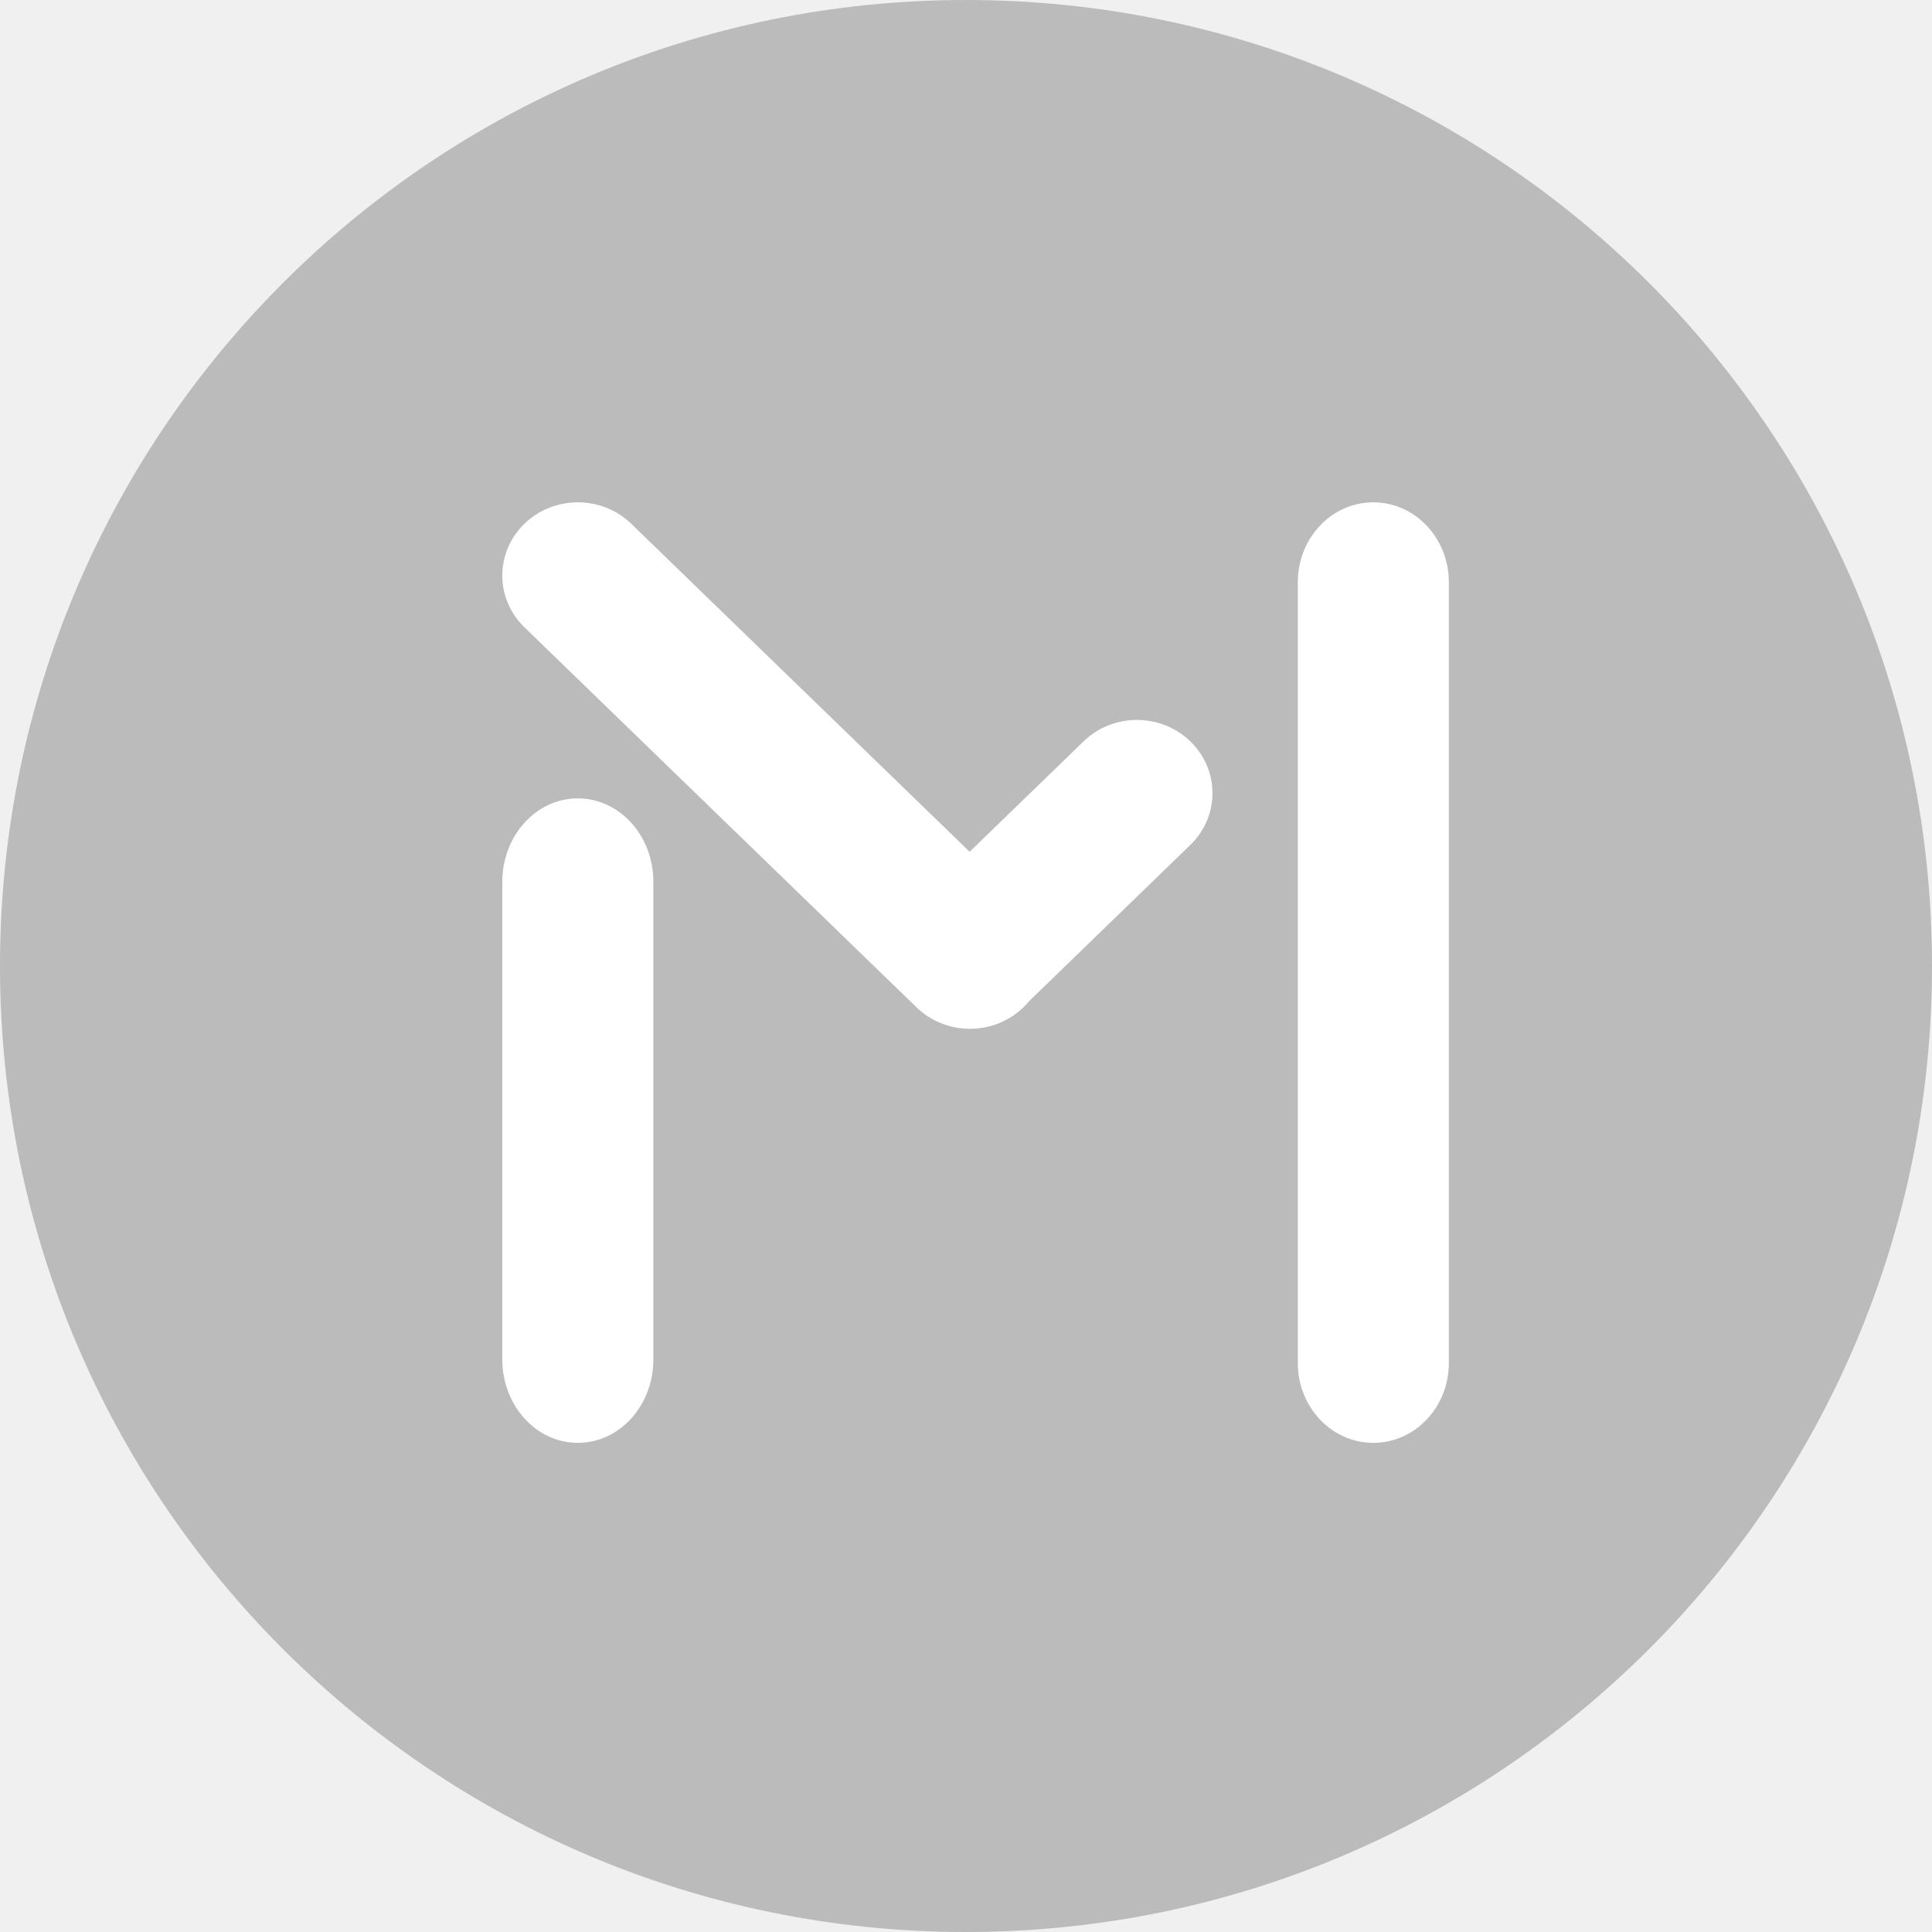
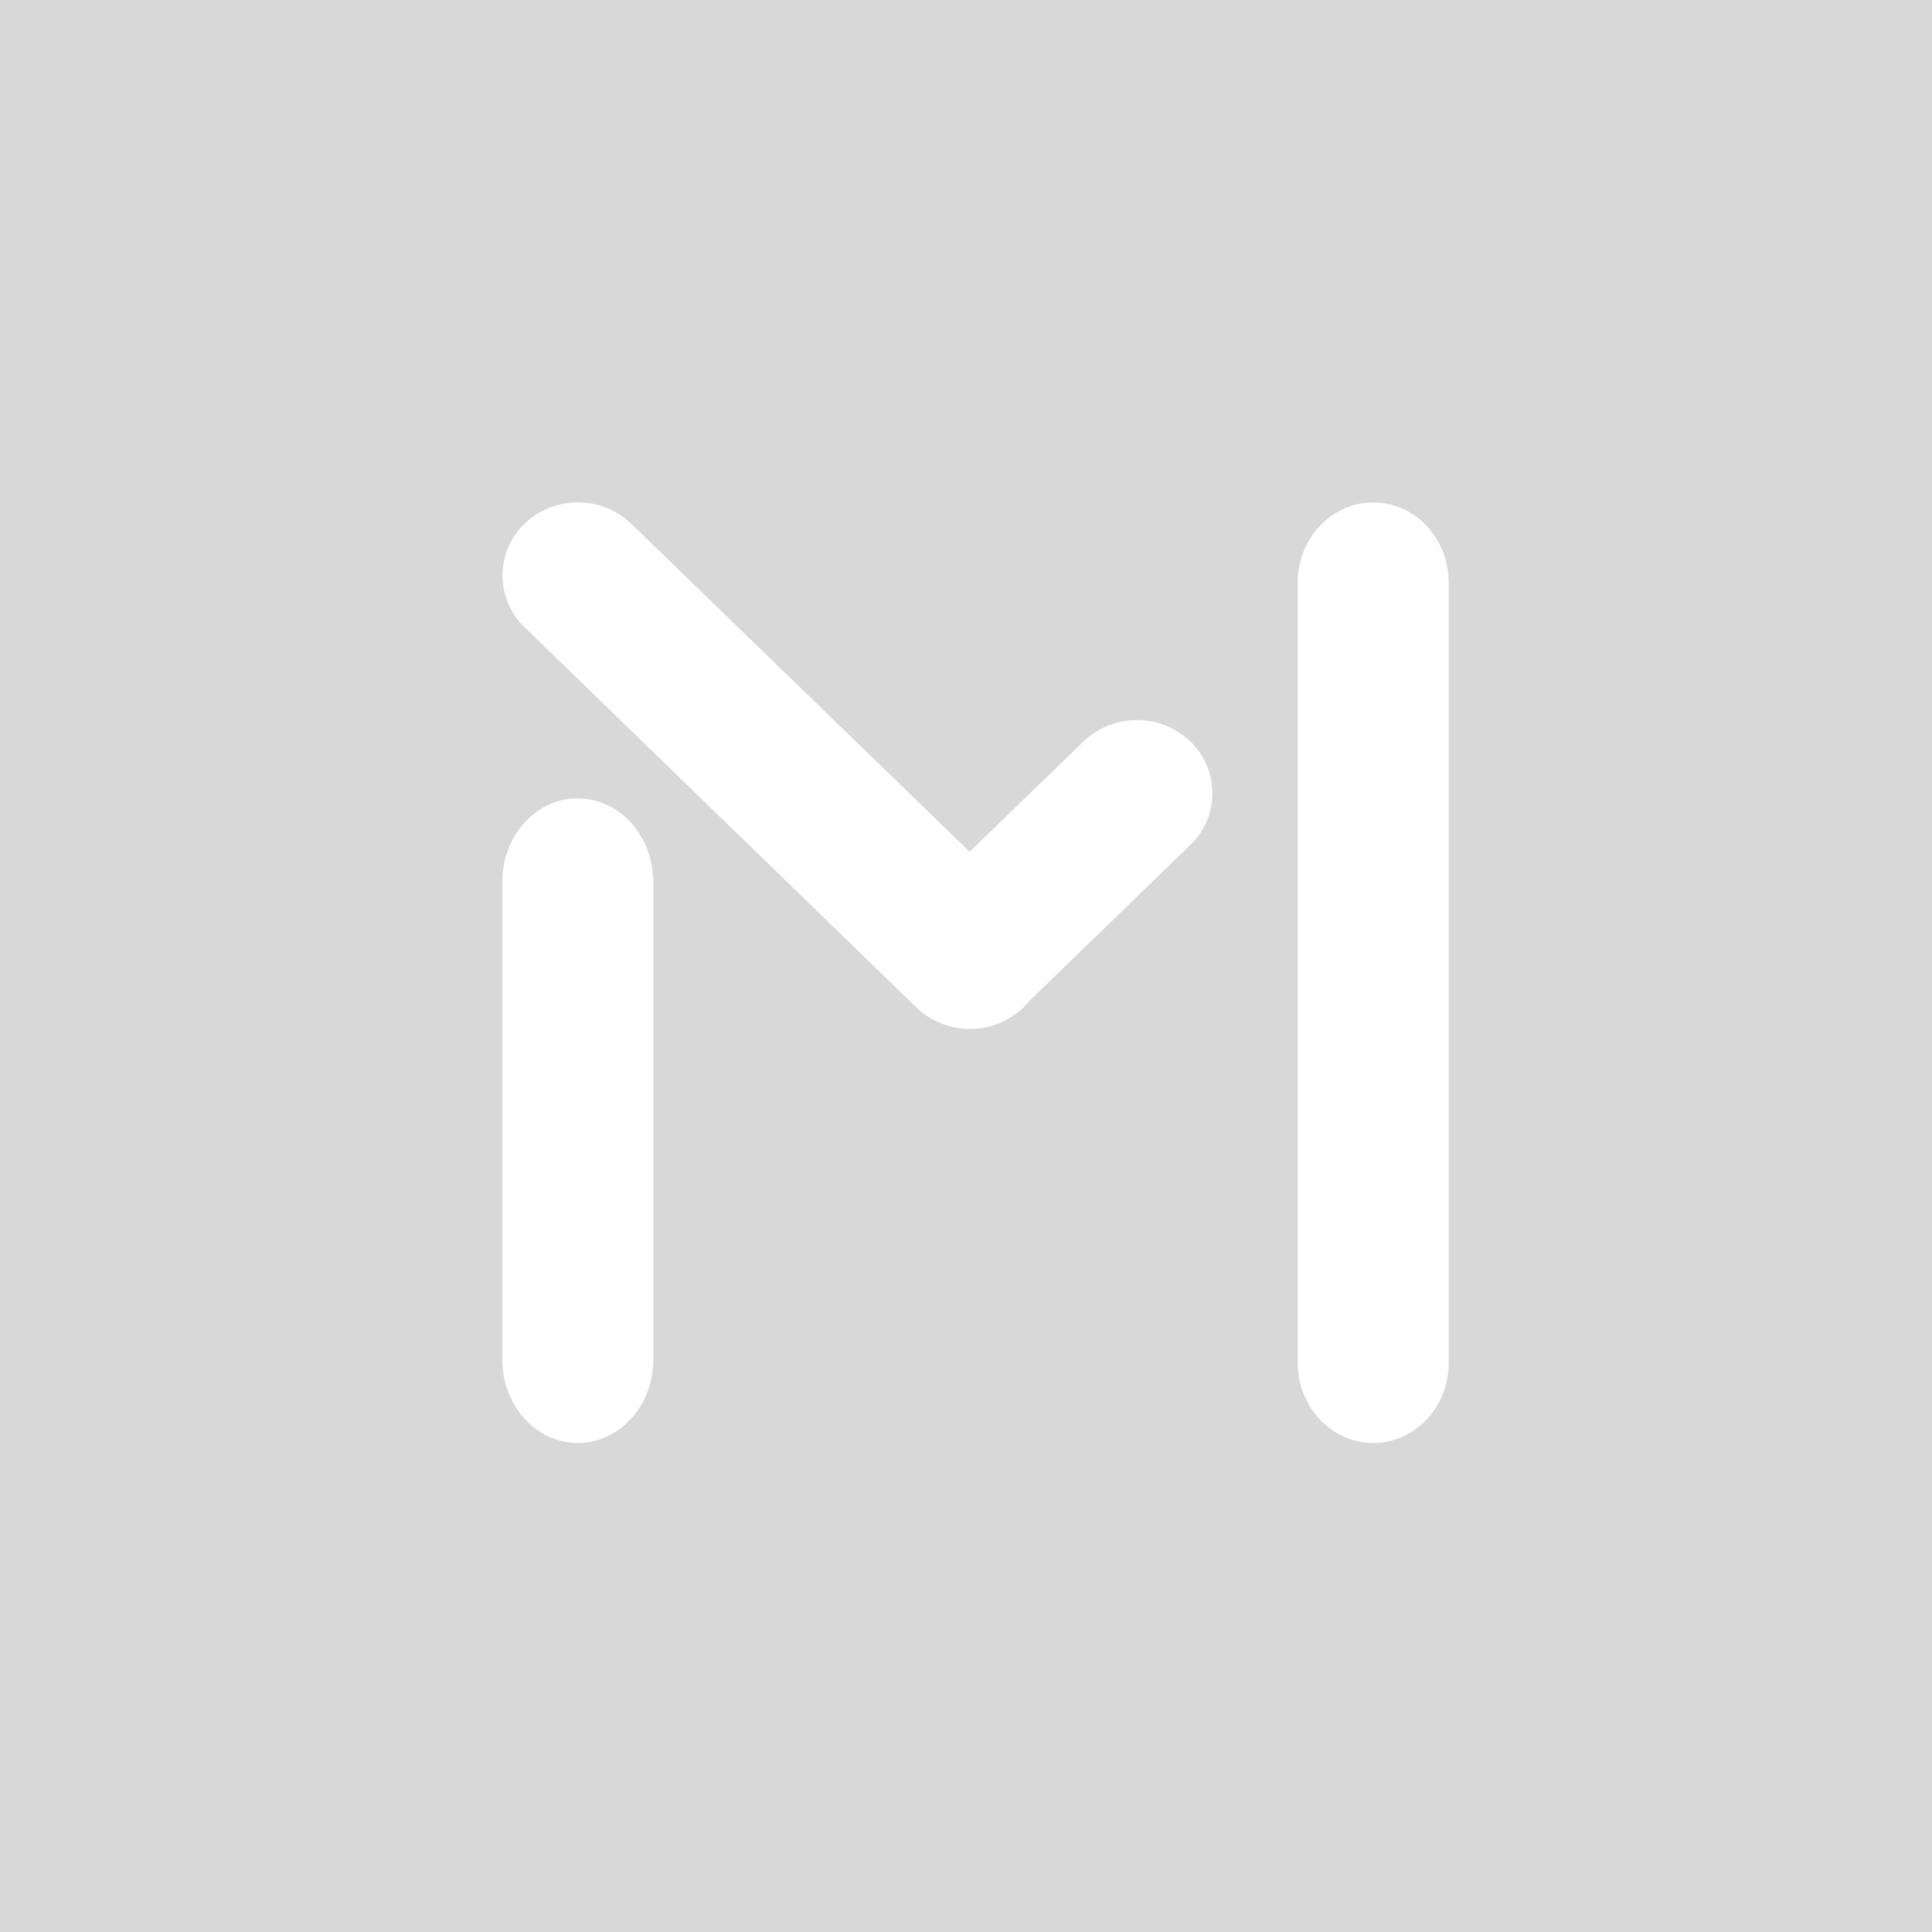
- <svg xmlns="http://www.w3.org/2000/svg" viewBox="0 0 50 50" fill="#bbb">
-   <path d="M25 50C38.807 50 50 38.807 50 25C50 11.193 38.807 0 25 0C11.193 0 0 11.193 0 25C0 38.807 11.193 50 25 50Z" />
-   <path d="M25.094 22.044L28.042 19.187C28.805 18.447 30.043 18.447 30.806 19.187C31.569 19.927 31.569 21.126 30.806 21.866L26.627 25.916C26.583 25.97 26.536 26.021 26.485 26.071C25.721 26.81 24.484 26.81 23.721 26.071L13.572 16.234C12.809 15.494 12.809 14.295 13.572 13.555C14.336 12.815 15.573 12.815 16.337 13.555L25.094 22.044ZM14.954 20.662C16.034 20.662 16.909 21.628 16.909 22.819V35.184C16.909 36.375 16.034 37.341 14.954 37.341C13.875 37.341 13 36.375 13 35.184V22.819C13 21.628 13.875 20.662 14.954 20.662ZM37.496 15.067C37.496 13.925 36.621 13 35.541 13C34.462 13 33.587 13.925 33.587 15.067V35.274C33.587 36.416 34.462 37.341 35.541 37.341C36.621 37.341 37.496 36.416 37.496 35.274V15.067Z" fill="white" />
+ <svg xmlns="http://www.w3.org/2000/svg" viewBox="0 0 128 128" fill="#D8D8D8">
+   <path d="M0 0h128v128H0z" />
+   <path d="M64.24 56.43l7.55-7.31a5.12 5.12 0 017.07 0 4.75 4.75 0 010 6.86l-10.7 10.37c-.1.13-.23.26-.36.4a5.12 5.12 0 01-7.08 0l-25.97-25.2a4.75 4.75 0 010-6.85 5.12 5.12 0 017.07 0l22.42 21.73zM38.28 52.9c2.77 0 5 2.48 5 5.53v31.65c0 3.05-2.23 5.52-5 5.52-2.76 0-5-2.47-5-5.52V58.42c0-3.05 2.24-5.53 5-5.53zm57.7-14.32c0-2.92-2.23-5.29-5-5.29-2.76 0-5 2.37-5 5.3V90.3c0 2.92 2.24 5.3 5 5.3 2.77 0 5-2.38 5-5.3V38.57z" fill="white" />
</svg>
